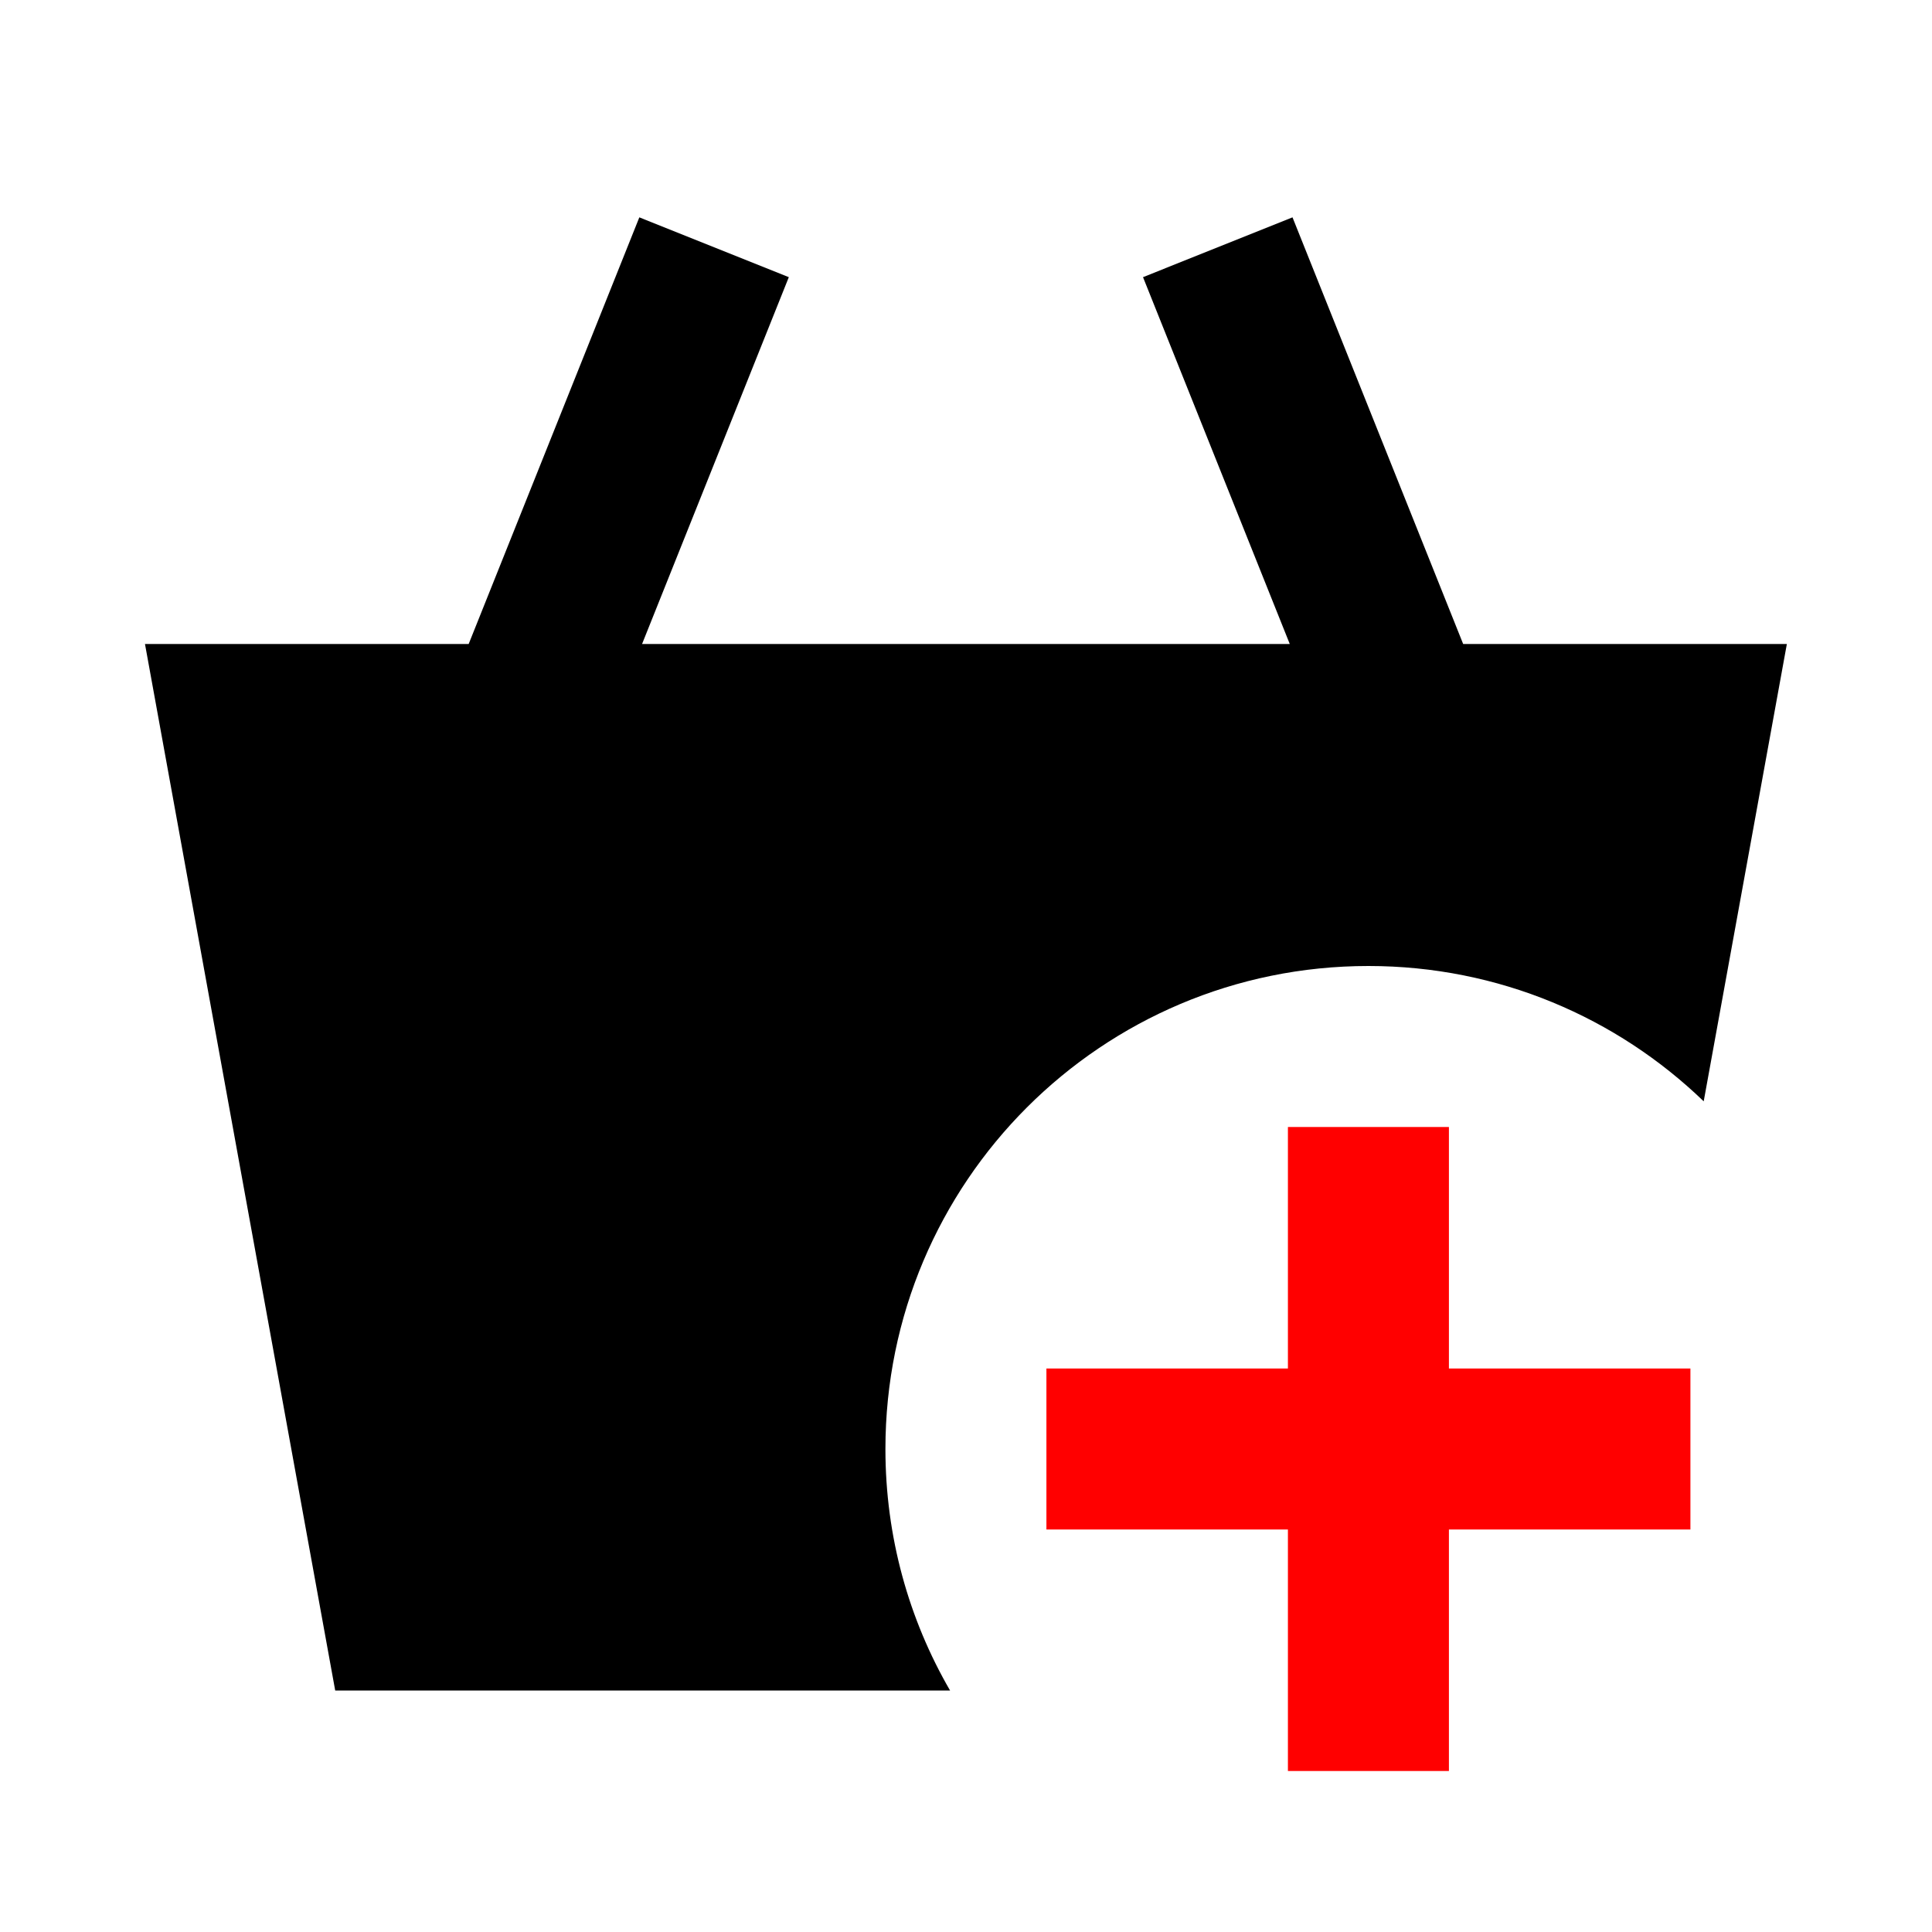
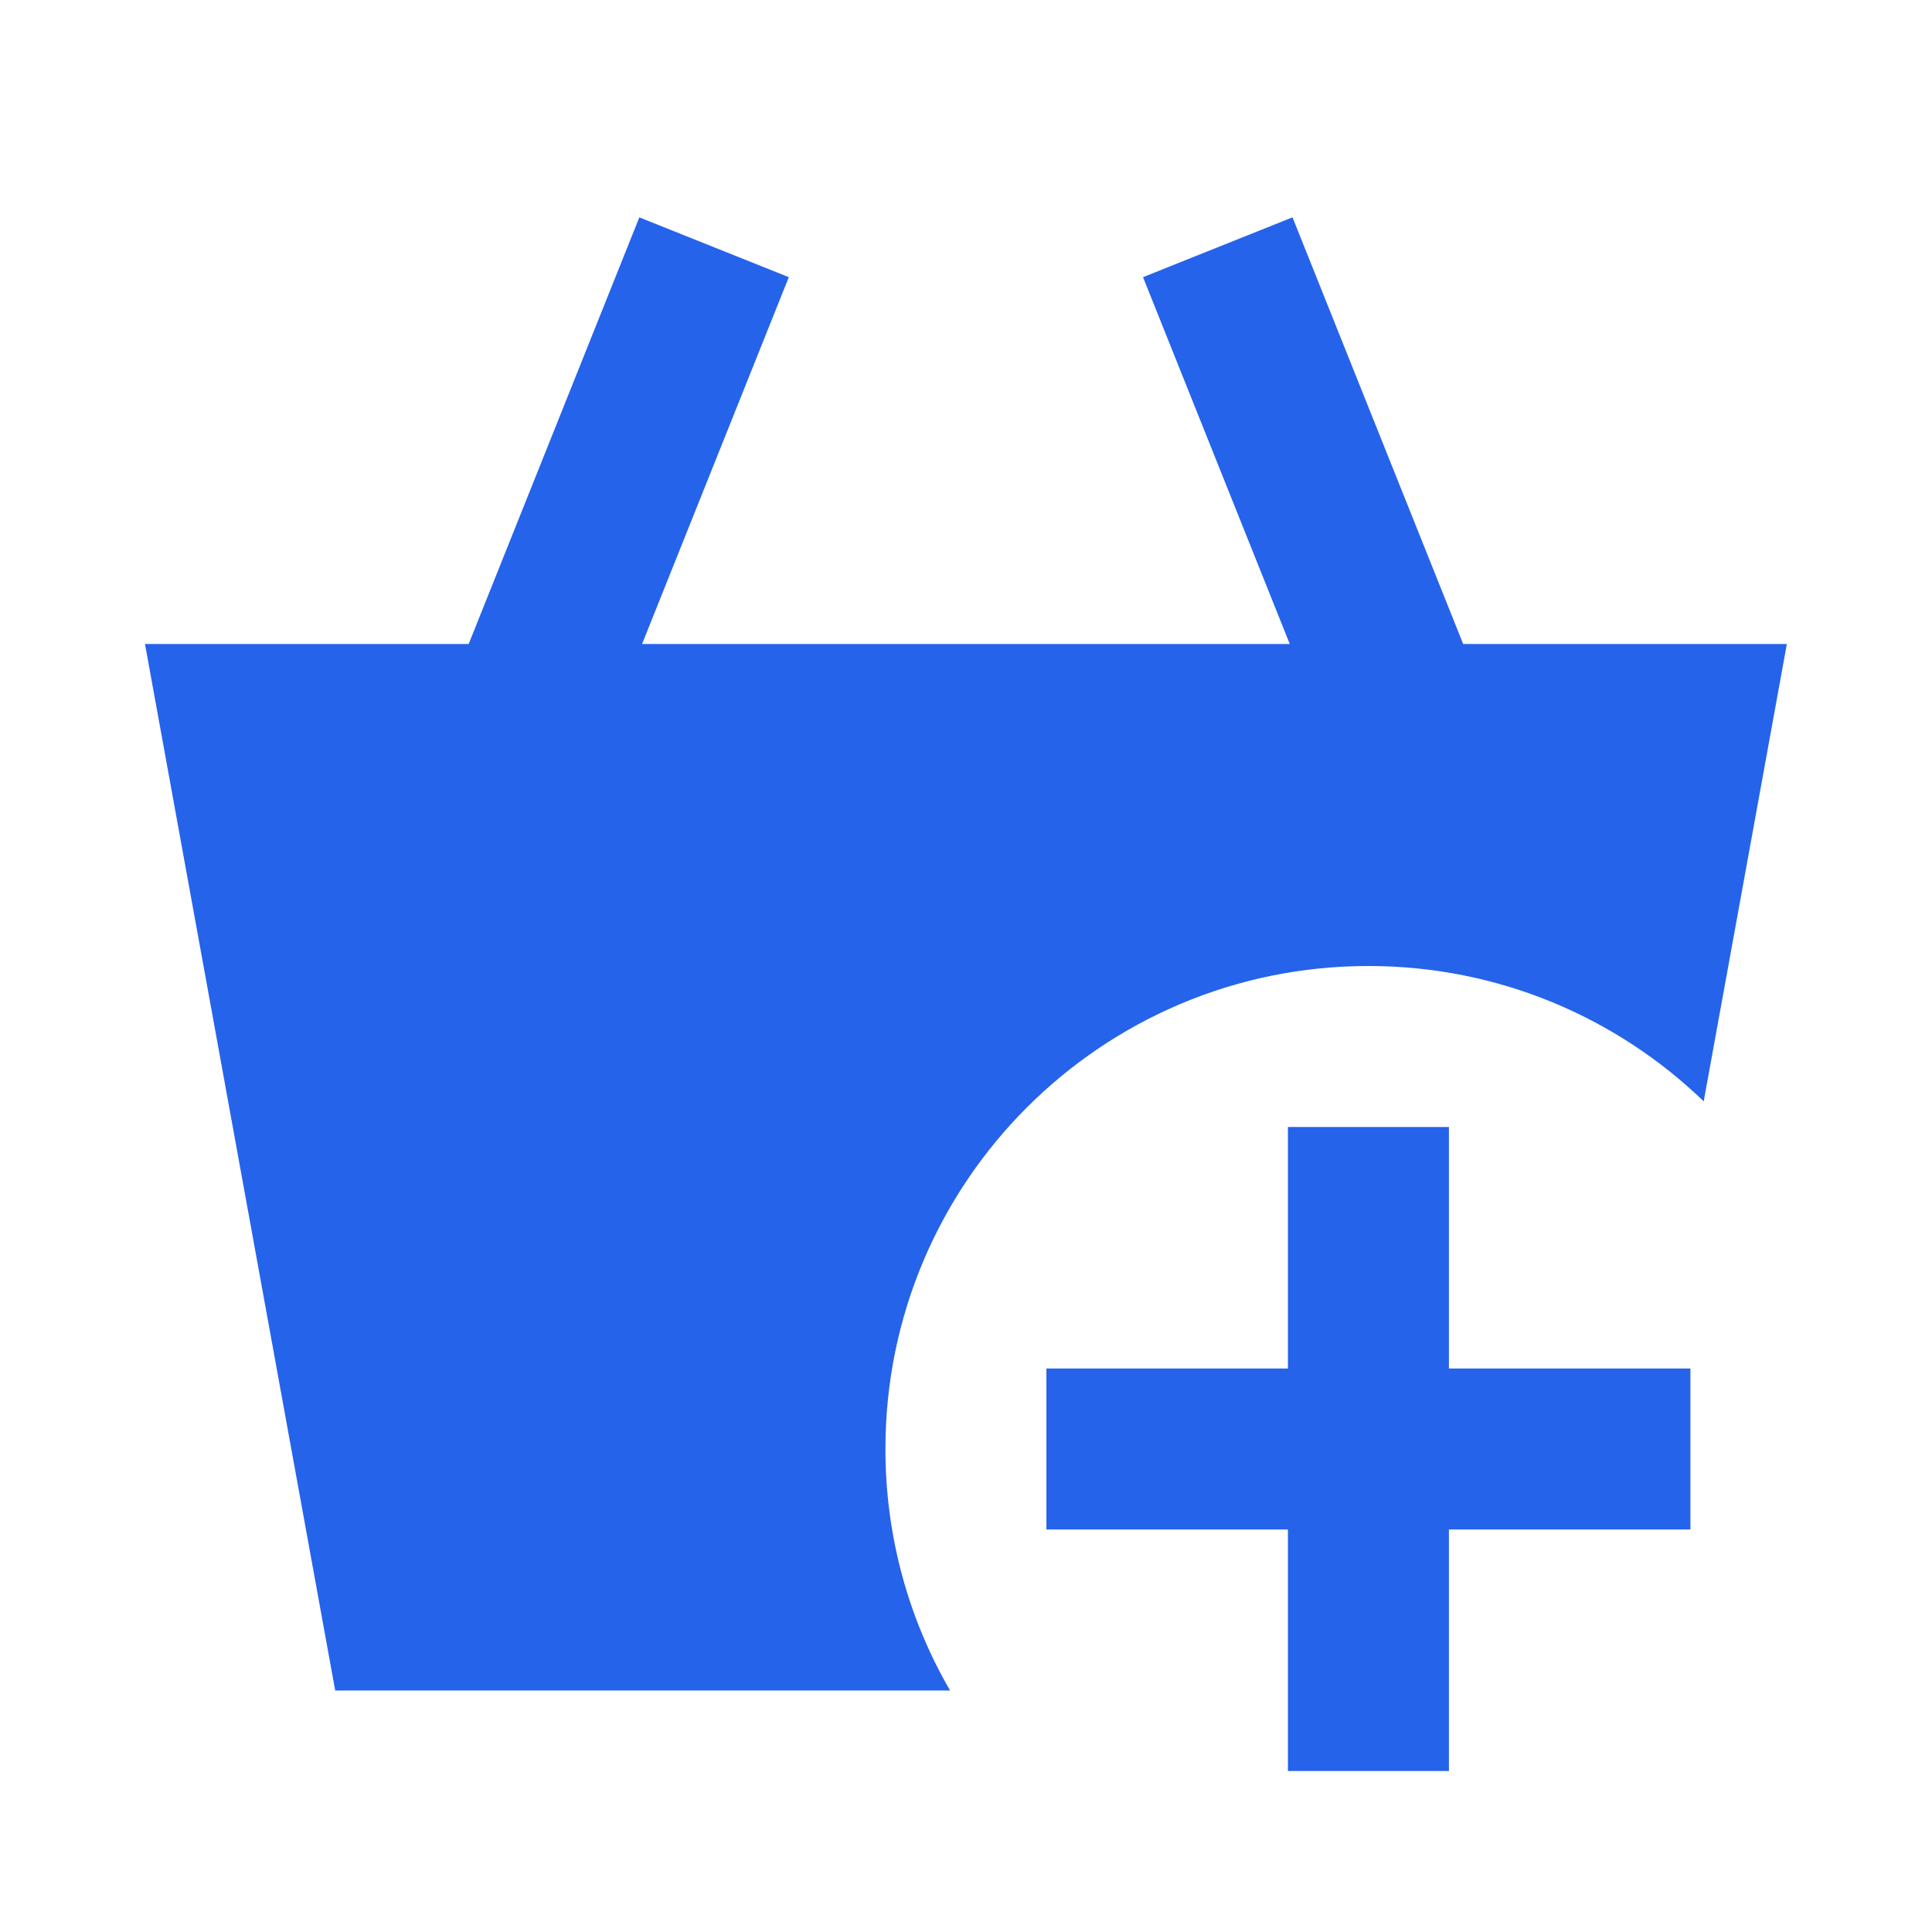
<svg xmlns="http://www.w3.org/2000/svg" width="24" height="24" viewBox="0 0 24 24" fill="none">
-   <path fill-rule="evenodd" clip-rule="evenodd" d="M17.999 14V17H20.999V19H17.999V22H15.999V19H12.999V17H15.999V14H17.999Z" fill="red" />
-   <path d="M7.942 2.7L9.799 3.443L7.976 8H16.022L14.199 3.443L16.056 2.7L18.176 8H22.197L21.164 13.681C20.085 12.64 18.617 12 16.999 12C13.685 12 10.999 14.686 10.999 18C10.999 19.093 11.291 20.118 11.802 21H4.164L1.801 8H5.822L7.942 2.7Z" fill="black" />
+   <path fill-rule="evenodd" clip-rule="evenodd" d="M17.999 14V17H20.999V19H17.999V22H15.999V19H12.999V17H15.999V14H17.999Z" fill="#2563eb" />
+   <path d="M7.942 2.7L9.799 3.443L7.976 8H16.022L14.199 3.443L16.056 2.7L18.176 8H22.197L21.164 13.681C20.085 12.64 18.617 12 16.999 12C13.685 12 10.999 14.686 10.999 18C10.999 19.093 11.291 20.118 11.802 21H4.164L1.801 8H5.822L7.942 2.7Z" fill="#2563eb" />
</svg>
